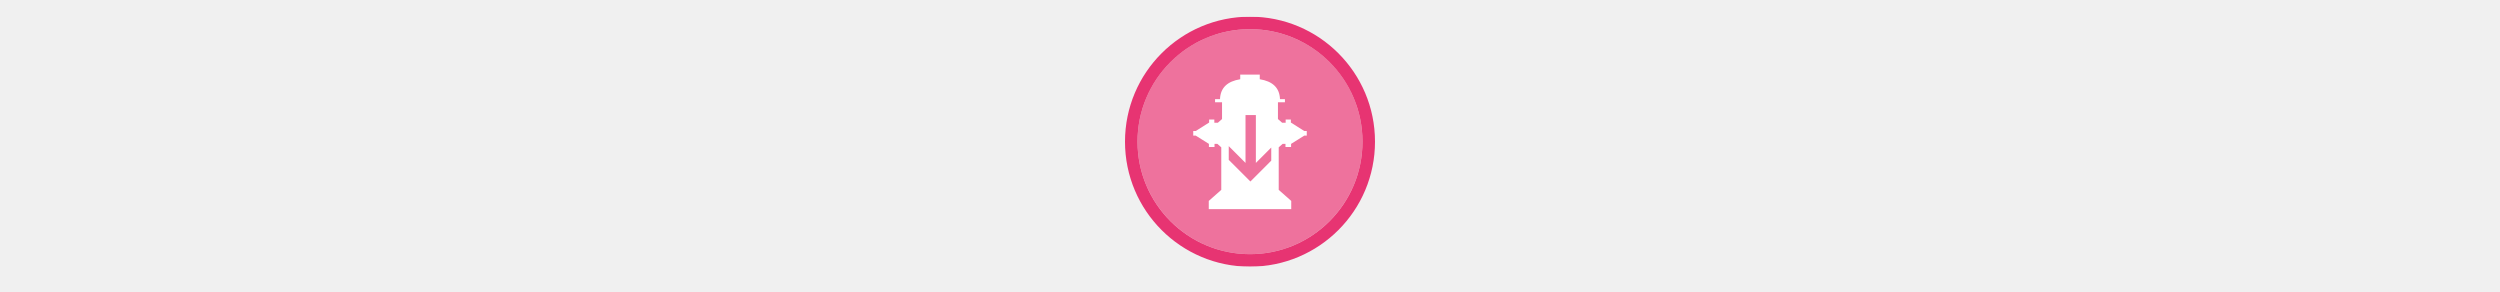
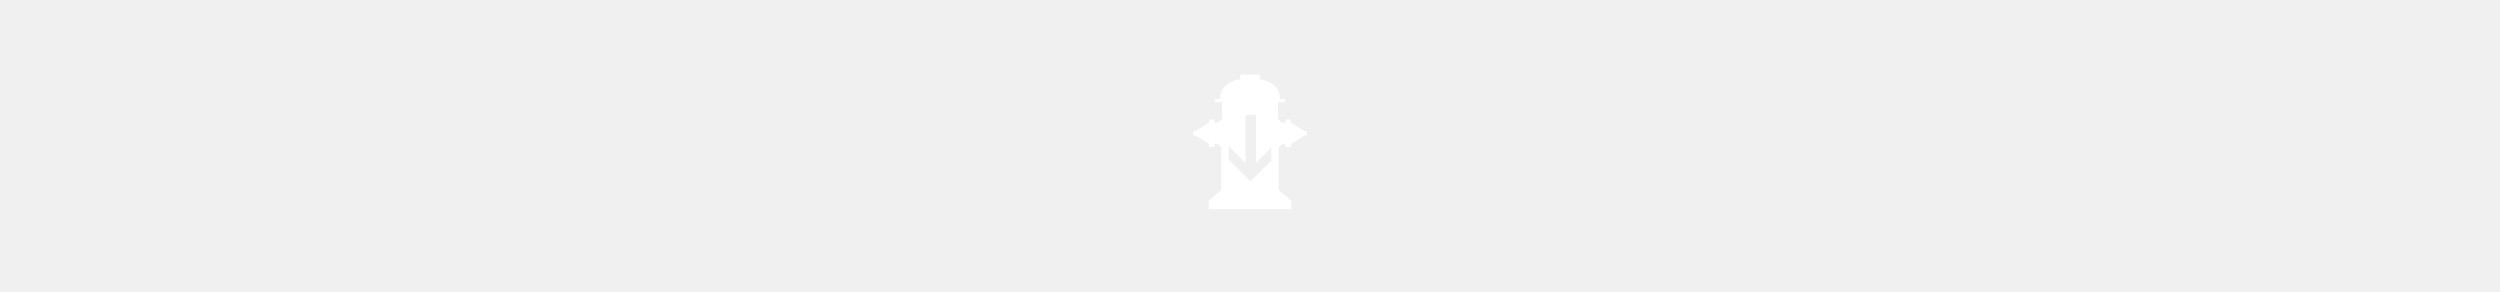
<svg xmlns="http://www.w3.org/2000/svg" width="300" height="35" viewBox="0 0 300 35" fill="none">
-   <g transform="translate(135, 2) scale(1.5 1.5) ">
-     <g clip-path="url(#clip0)">
-       <path opacity="0.953" d="M9.999 1C14.963 1 19 5.002 19 10C19 14.966 14.963 19 9.999 19C5.037 19 1 14.966 1 10C1 5.002 5.037 1 9.999 1Z" fill="#EE6C99" />
-       <path opacity="0.95" fill-rule="evenodd" clip-rule="evenodd" d="M10 19C14.971 19 19 14.971 19 10C19 5.029 14.971 1 10 1C5.029 1 1 5.029 1 10C1 14.971 5.029 19 10 19ZM10 20C15.523 20 20 15.523 20 10C20 4.477 15.523 0 10 0C4.477 0 0 4.477 0 10C0 15.523 4.477 20 10 20Z" fill="#E72B6C" />
-     </g>
-     <defs>
-       <clipPath id="clip0">
-         <path d="M0 0H20V20H0V0Z" fill="white" />
-       </clipPath>
-     </defs>
-   </g>
  <g transform="translate(141, 8) scale(0.031034 0.031034) ">
    <path d="M252.219 30.801V48.603C204.19 56.41 175.713 80.114 174.051 125.584H154.928V137.582H181.867V202.529L165.713 216.828H152.123V204.371H131.92V216.086L80.127 248.789H70.506V266.486H79.967L131.158 298.553V310.586H152.805V298.41H163.668L178.941 311.896V476.404L130.557 519.125V550.838H289.939H449.443V519.125L401.059 476.404V311.896L416.332 298.41H427.195V310.586H448.842V298.553L499.992 266.486H509.494V248.789H499.873L448.08 216.086V204.371H427.877V216.828H414.287L398.094 202.529V137.582H425.072V125.584H405.949C404.287 80.114 375.81 56.41 327.781 48.603V30.801H290.061H252.219ZM272.664 187.145H312.693V372.16L372.189 312.664V363.295L291.469 444.016L207.811 360.357V307.307L272.664 372.16V187.145Z" fill="white" />
  </g>
</svg>
